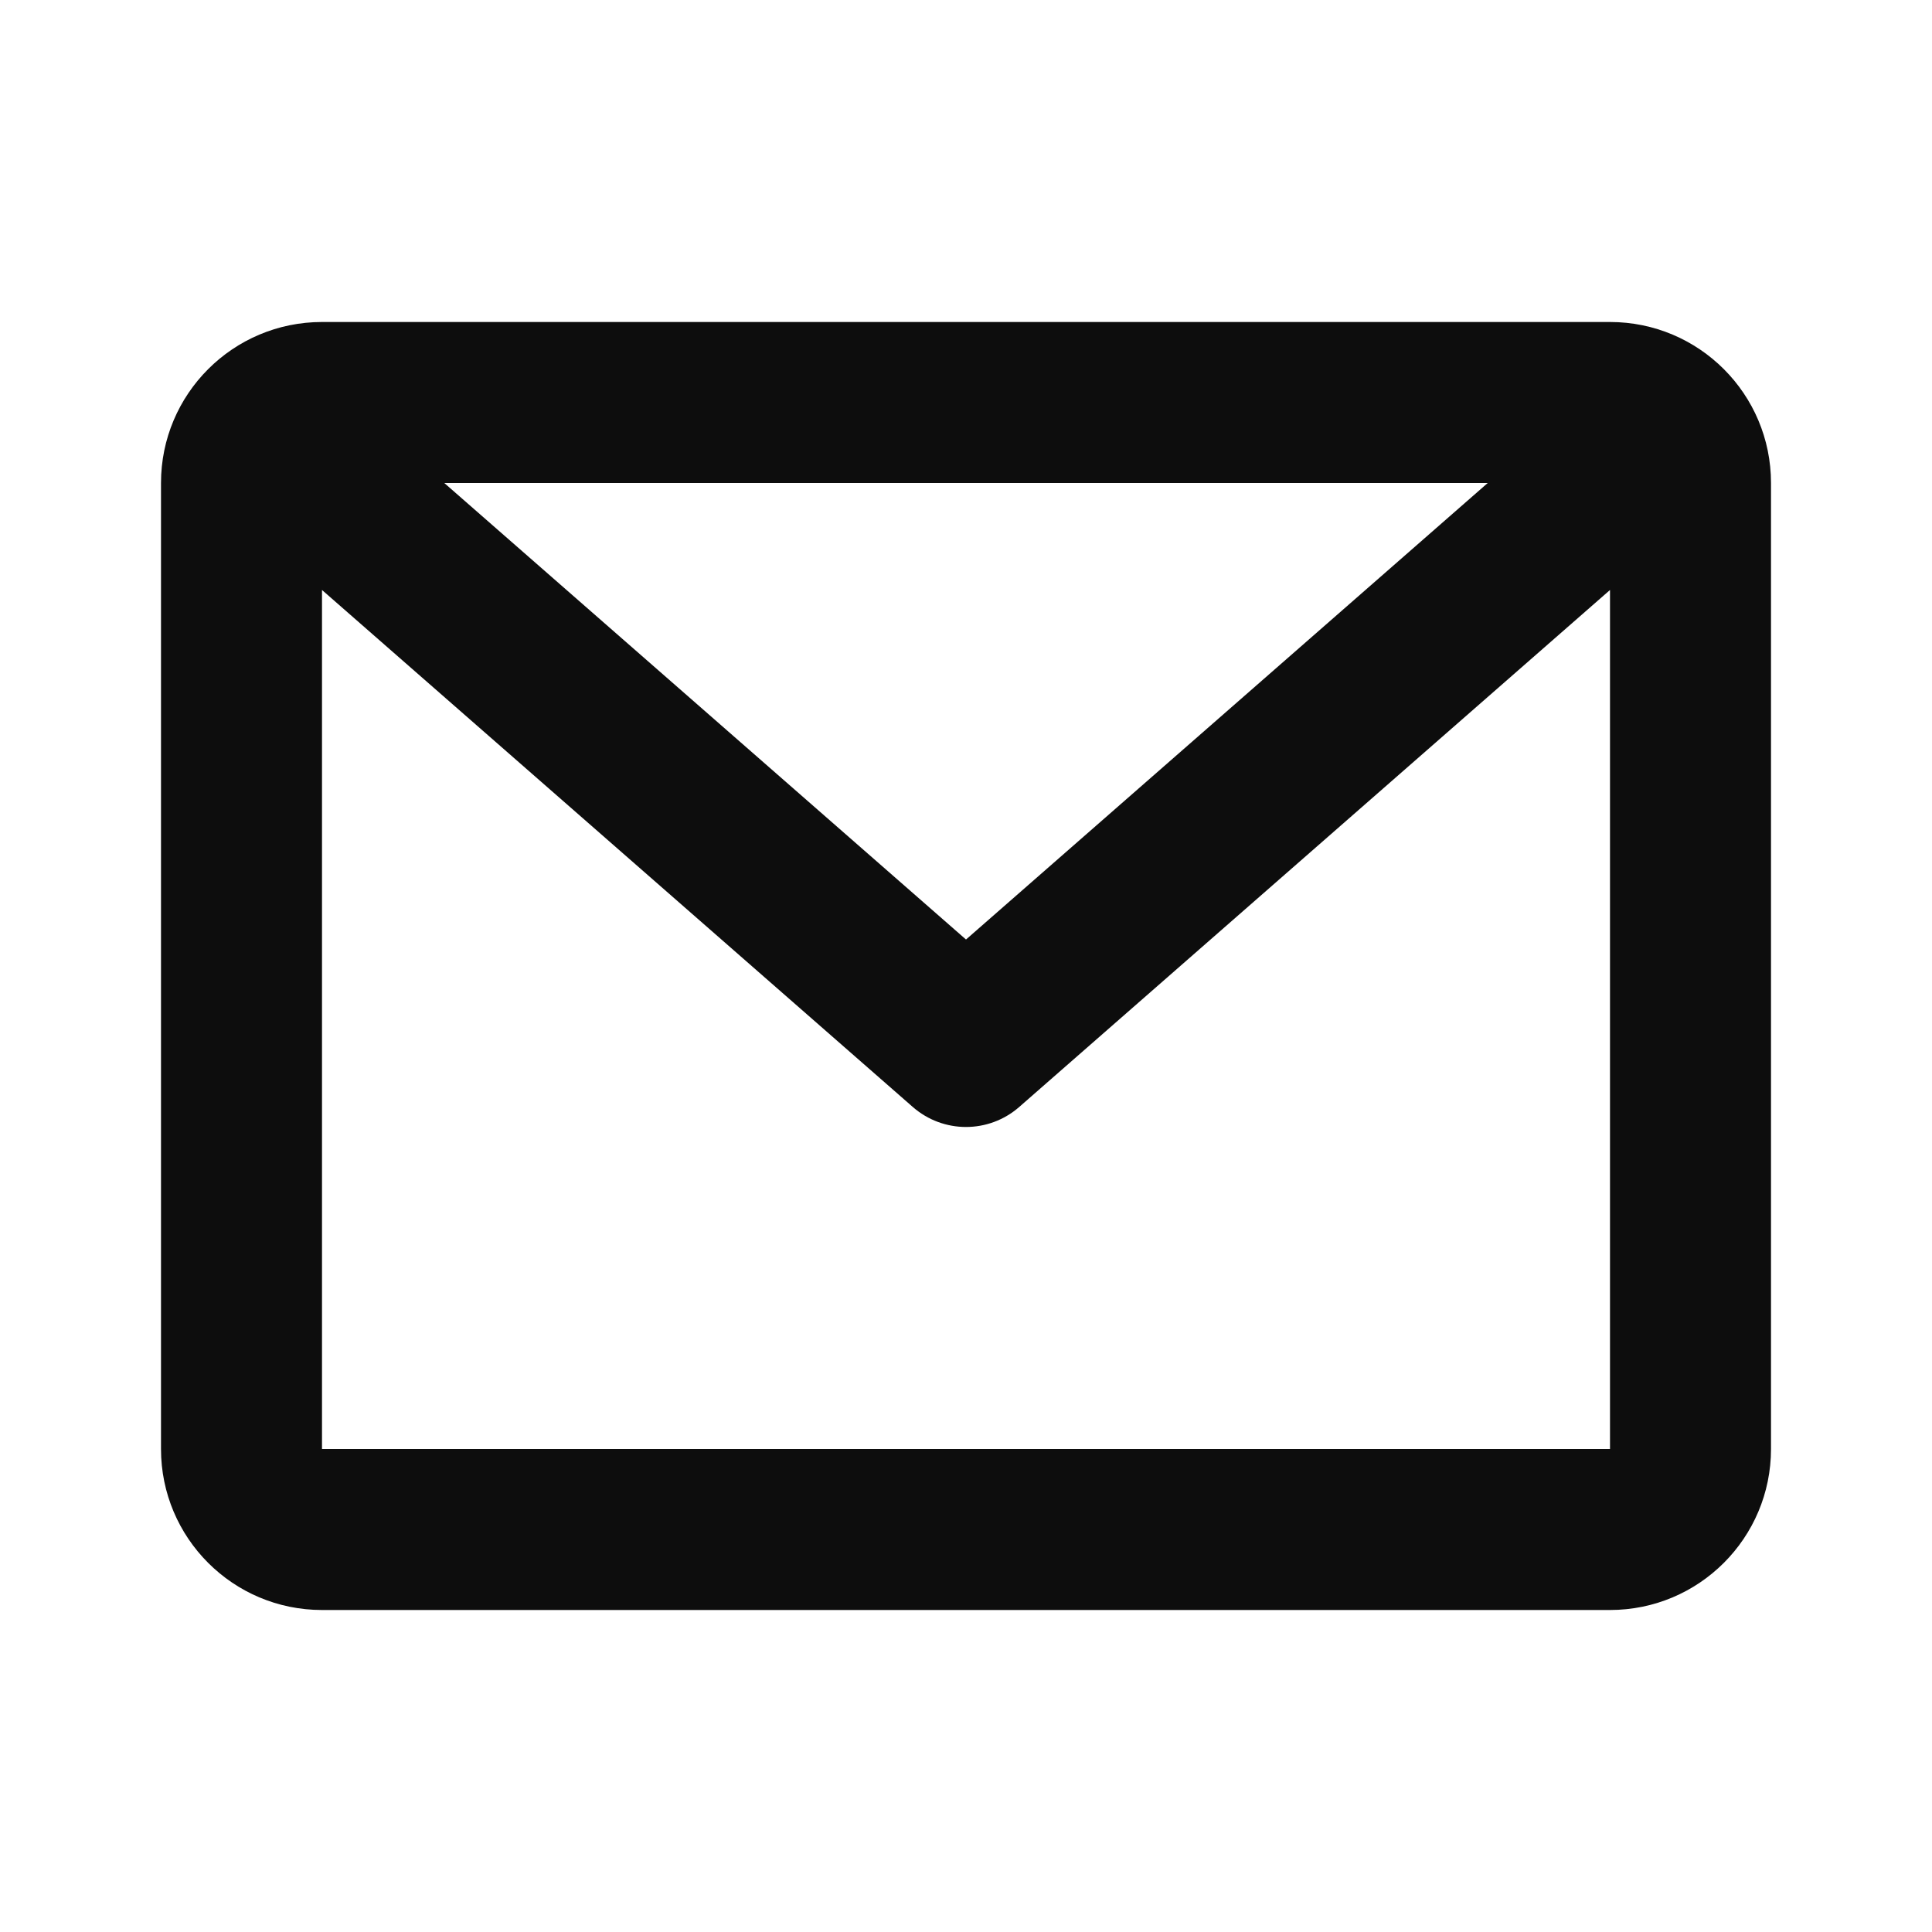
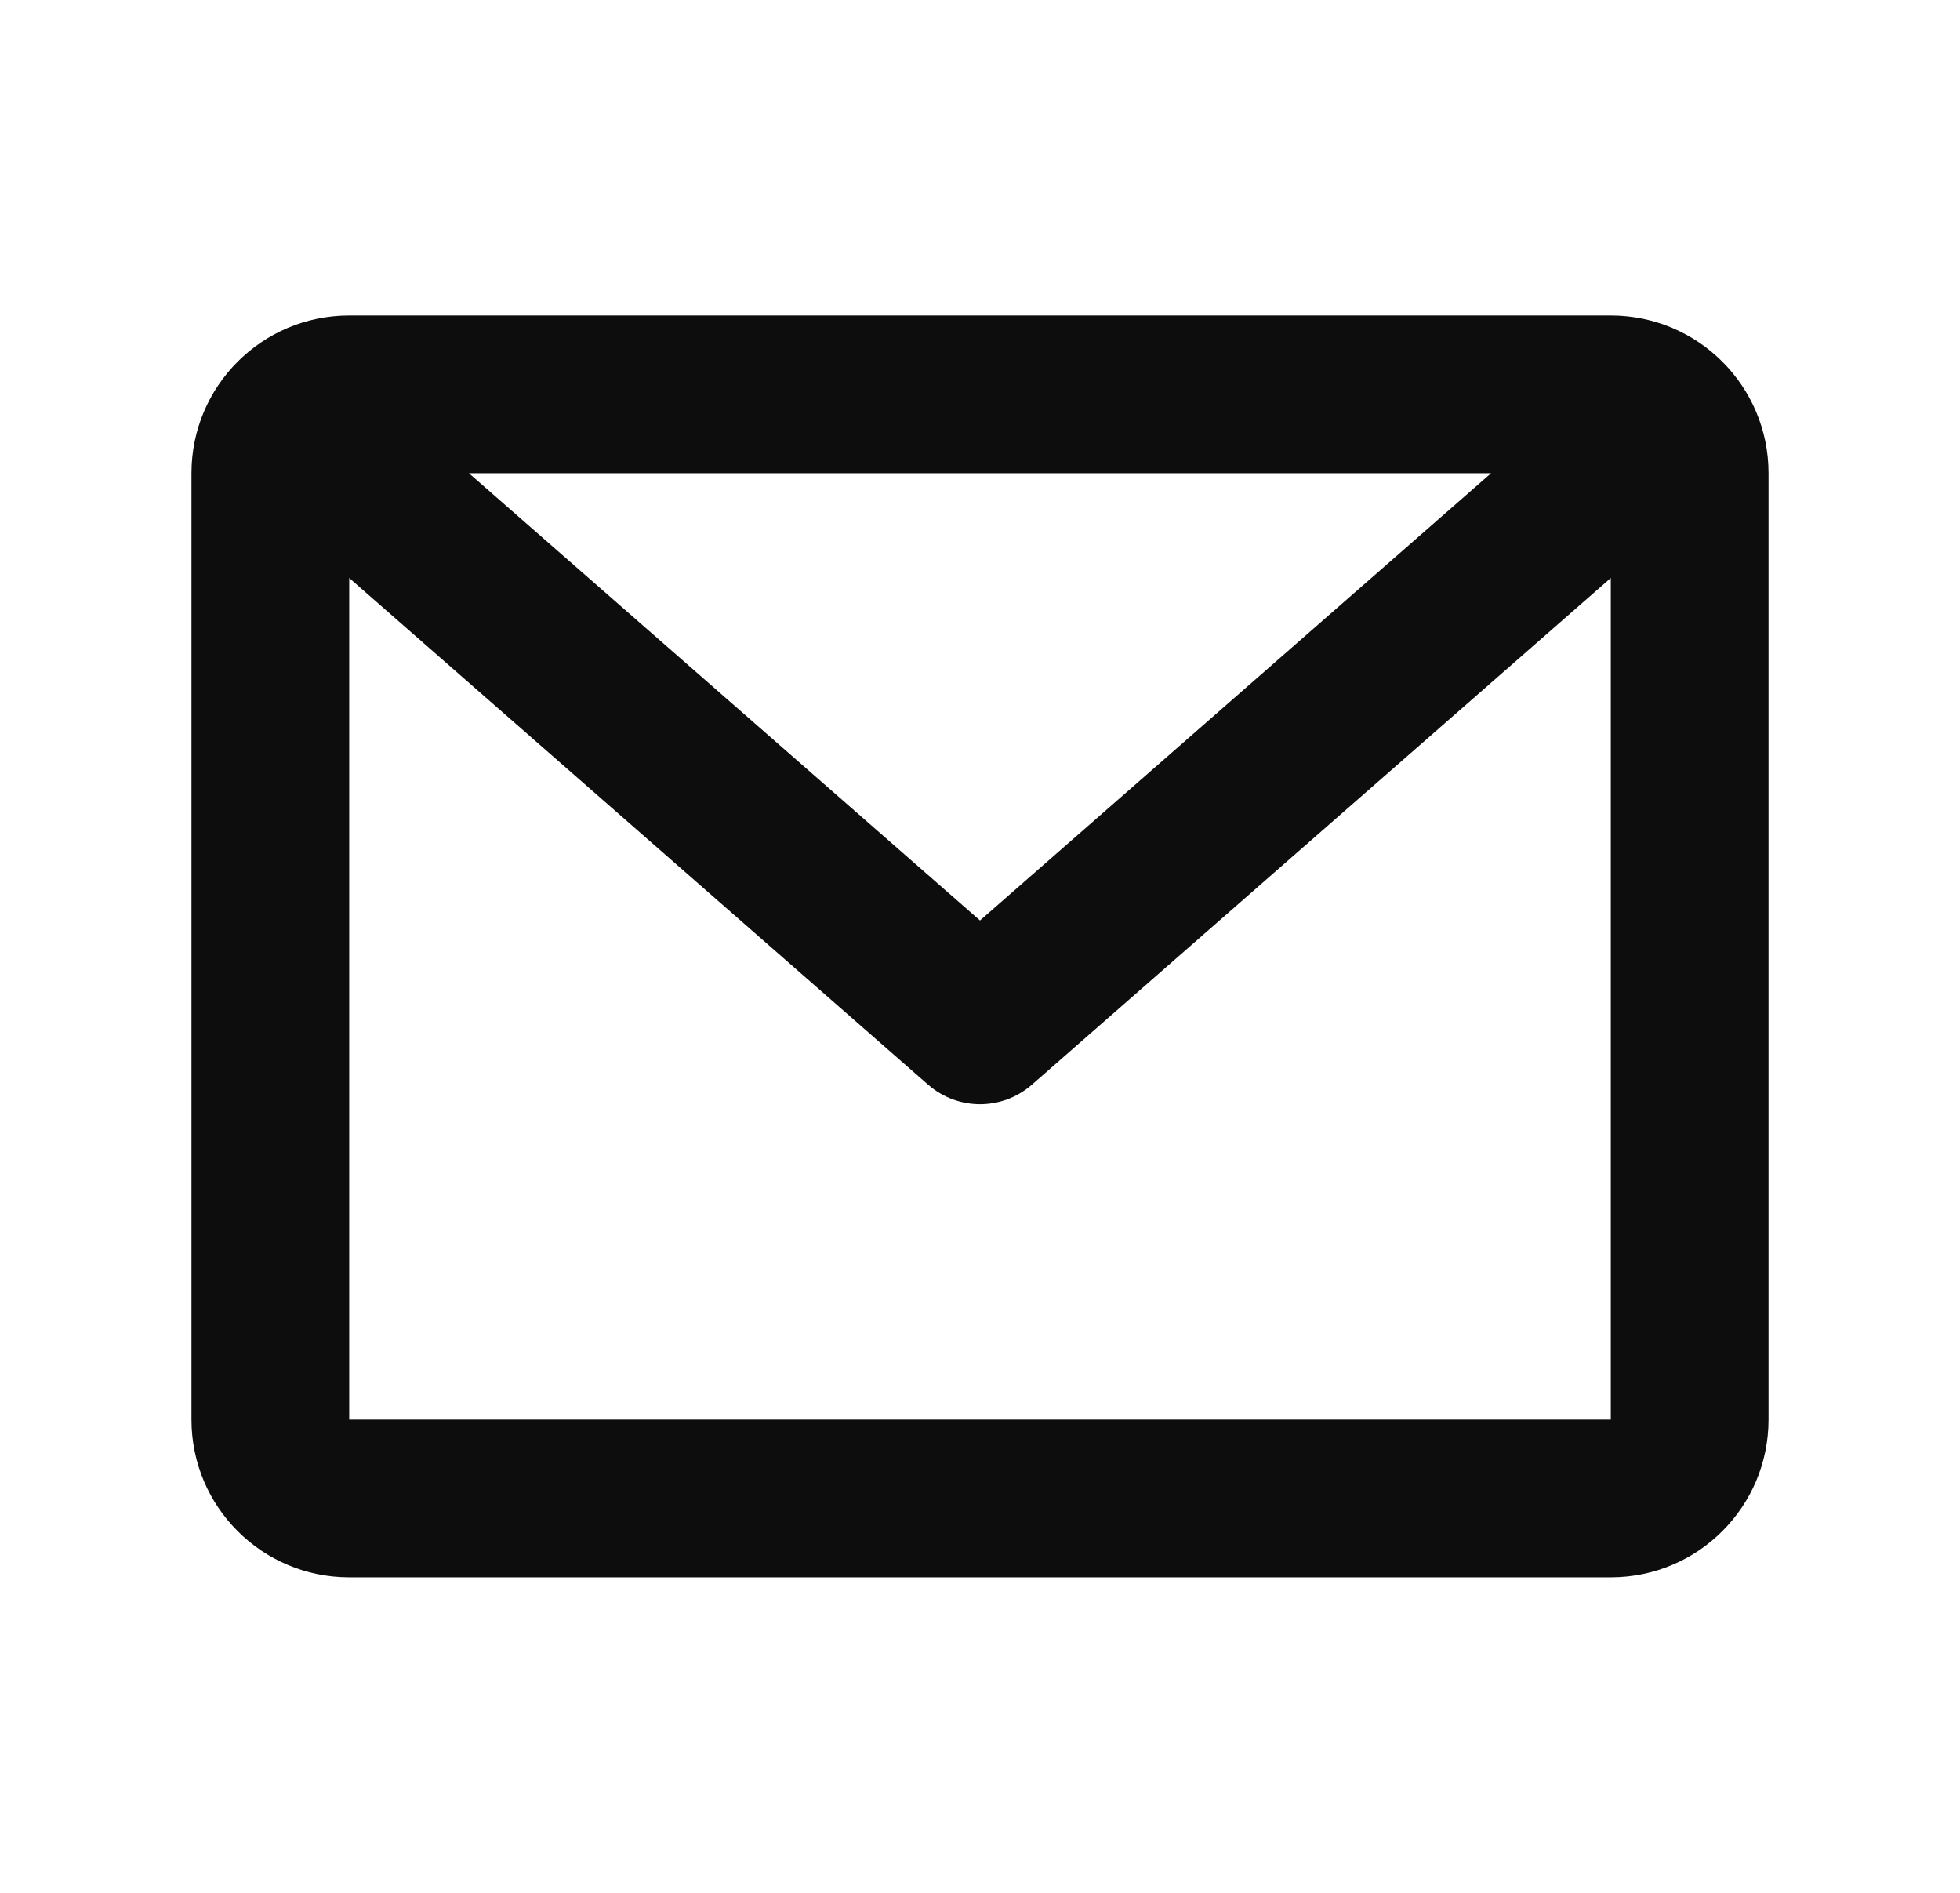
- <svg xmlns="http://www.w3.org/2000/svg" width="24" height="24" viewBox="0 0 24 24" fill="none">
-   <path d="M2 6C2 4.895 2.895 4 4 4H20C21.105 4 22 4.895 22 6V18C22 19.105 21.105 20 20 20H4C2.895 20 2 19.105 2 18V6ZM5.519 6L12 11.671L18.481 6H5.519ZM20 7.329L12.659 13.753C12.281 14.082 11.719 14.082 11.341 13.753L4 7.329V18H20V7.329Z" fill="#0D0D0D" />
+ <svg xmlns="http://www.w3.org/2000/svg" width="29" height="28" viewBox="0 0 29 28" fill="none">
+   <path d="M2.833 7C2.833 5.711 3.878 4.667 5.167 4.667H23.833C25.122 4.667 26.167 5.711 26.167 7V21C26.167 22.289 25.122 23.333 23.833 23.333H5.167C3.878 23.333 2.833 22.289 2.833 21V7ZM6.938 7L14.5 13.616L22.062 7H6.938ZM23.833 8.55L15.268 16.045C14.828 16.43 14.172 16.43 13.732 16.045L5.167 8.55V21H23.833V8.55Z" fill="#0D0D0D" />
</svg>
